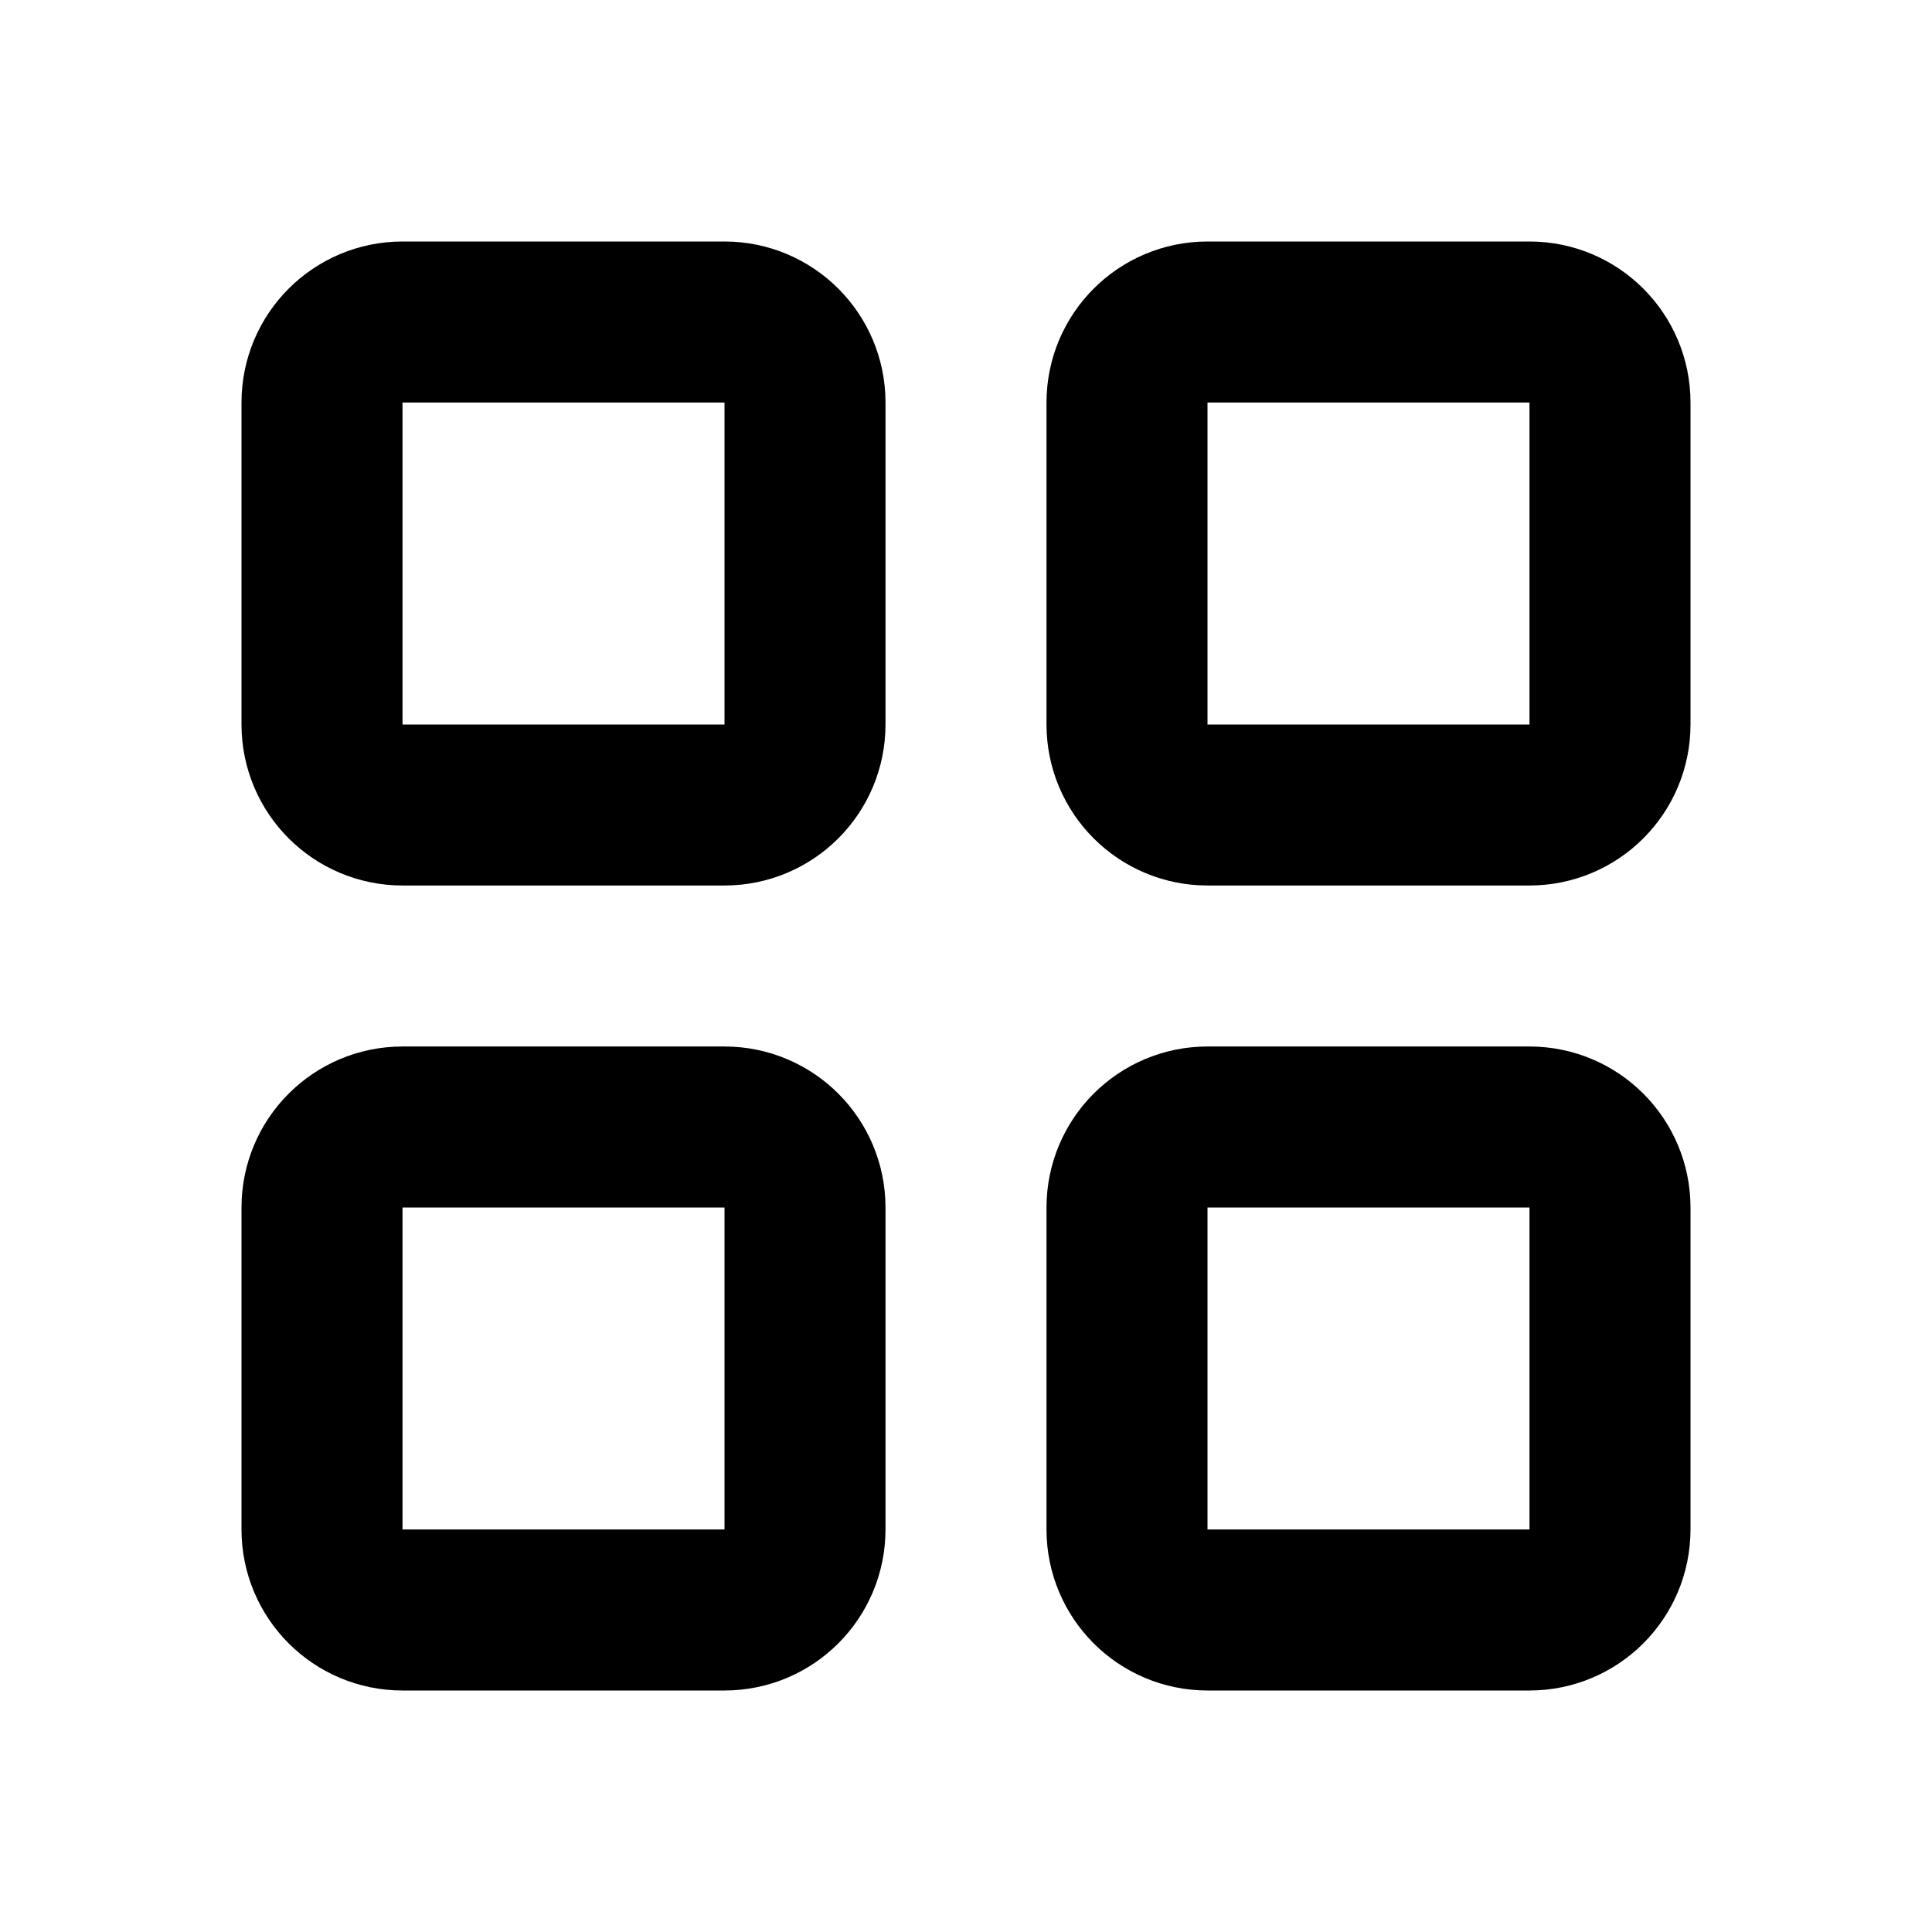
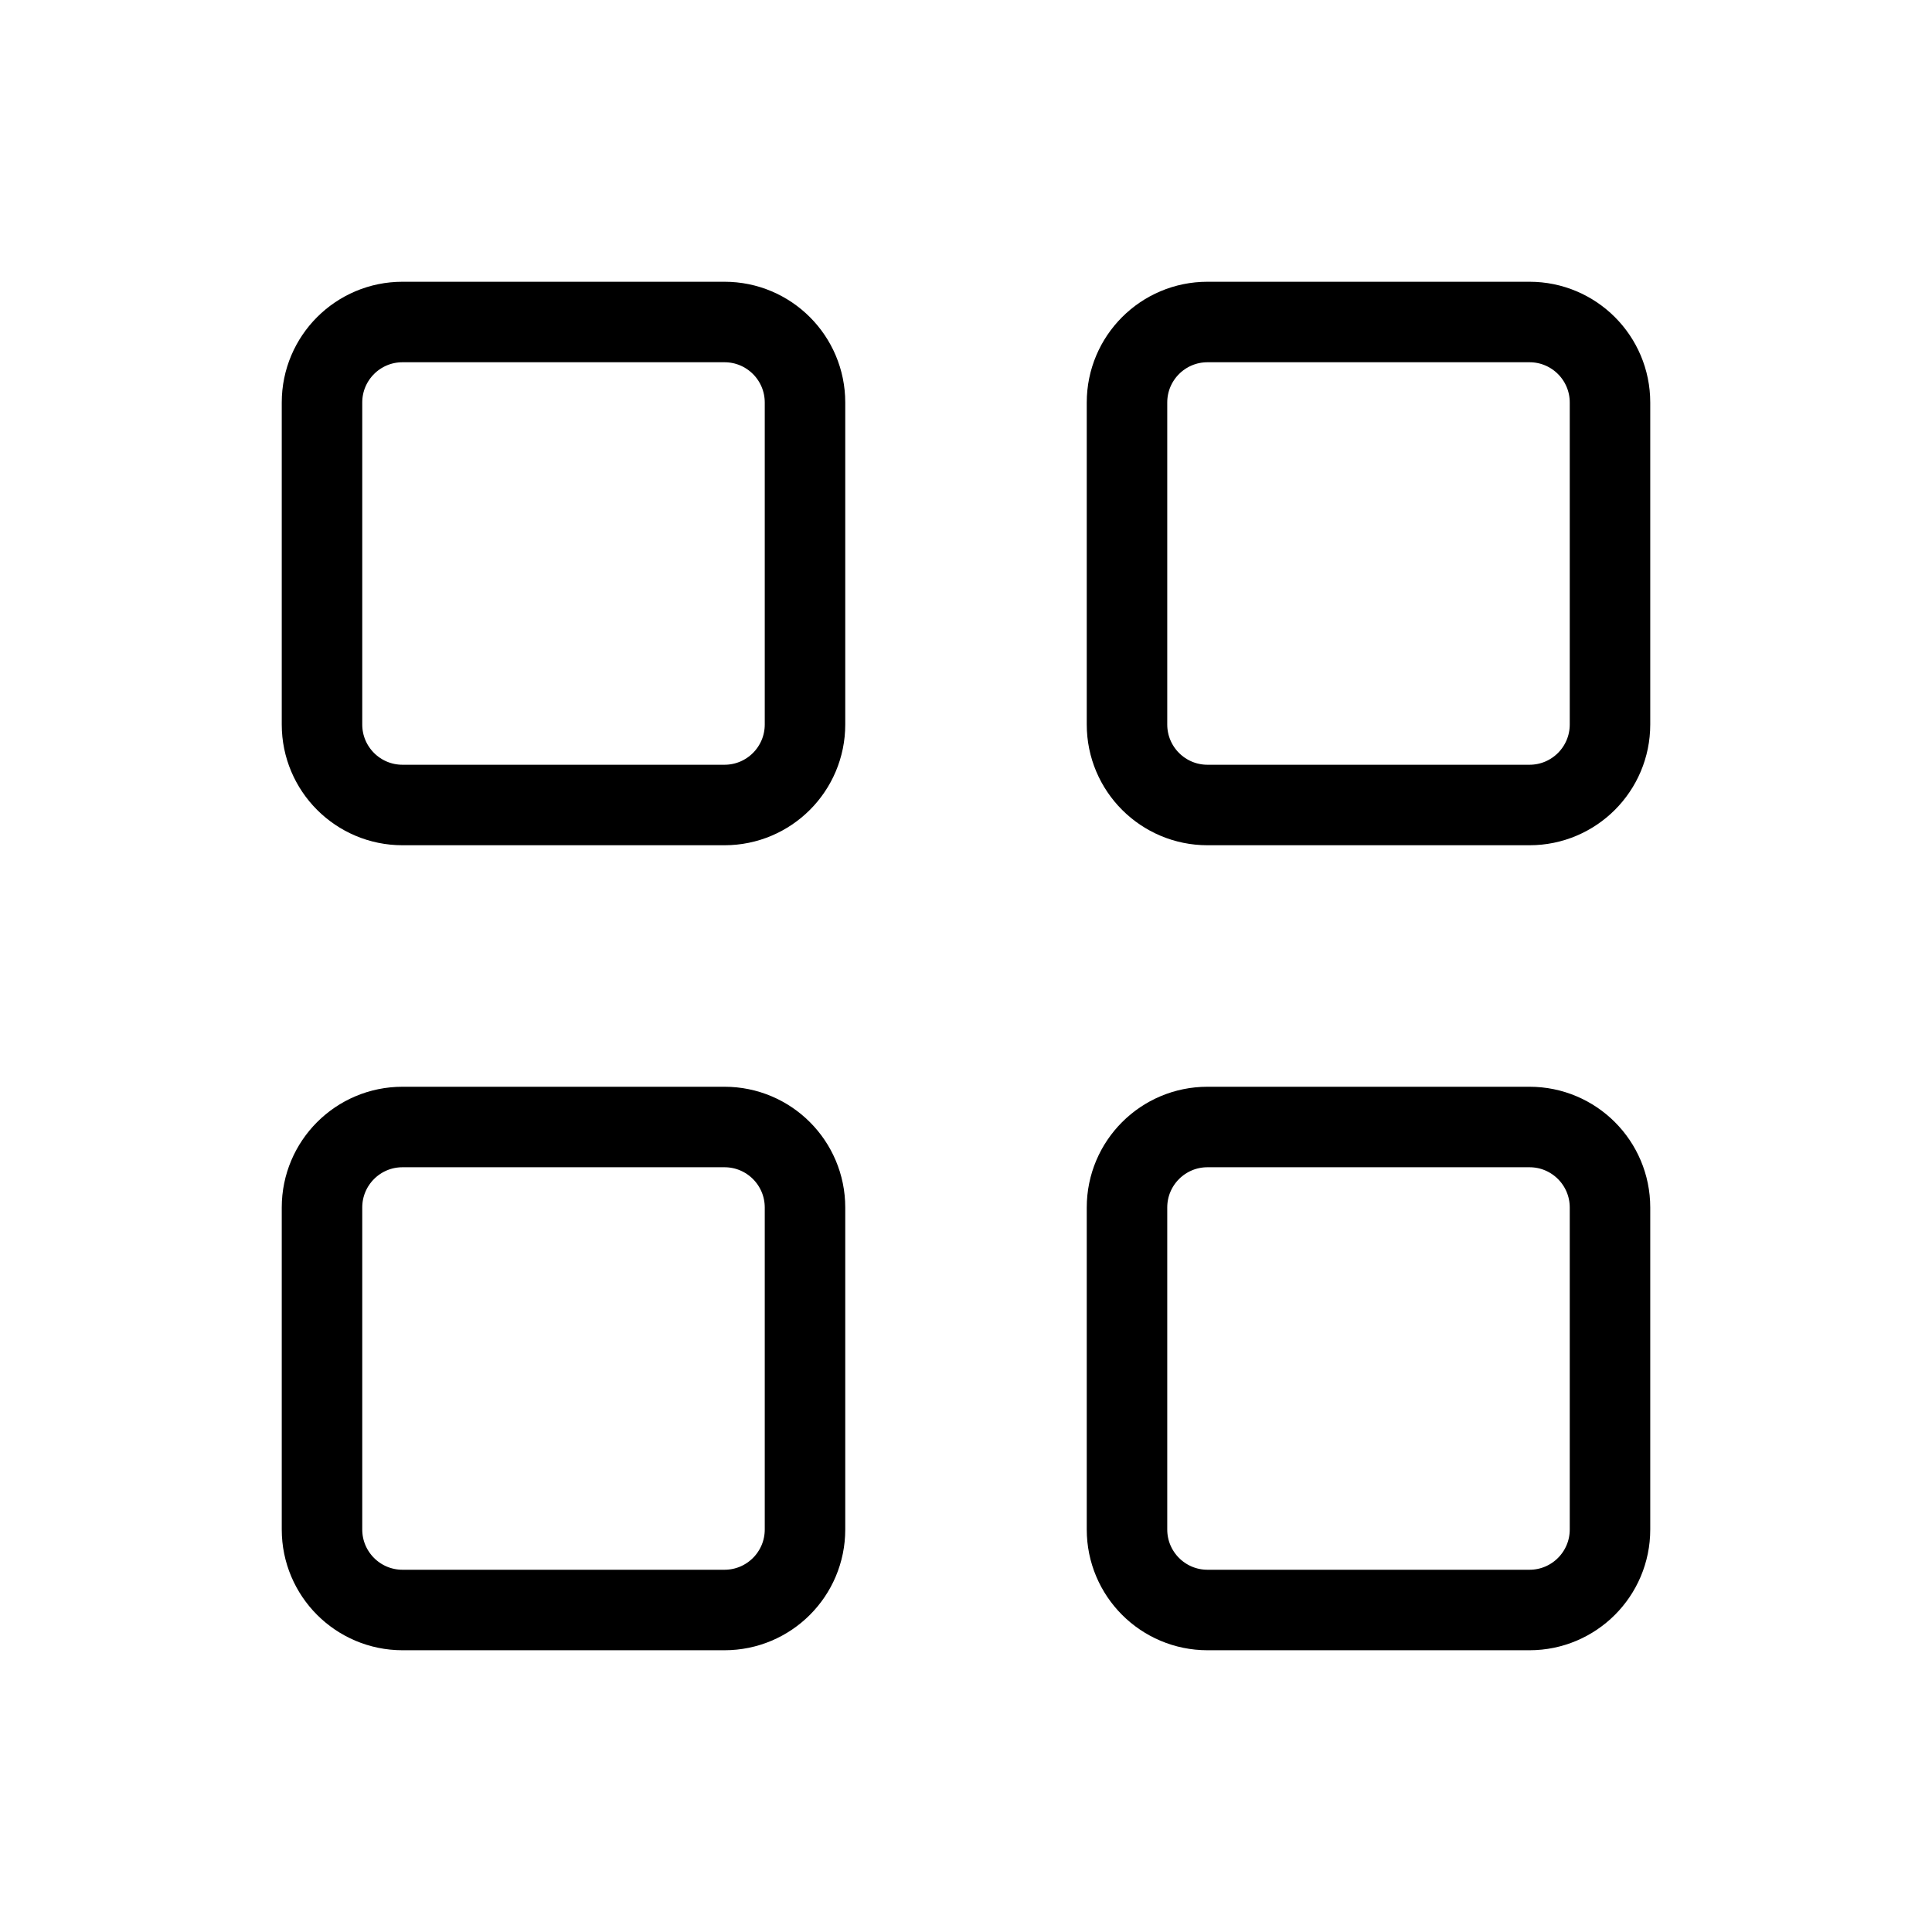
- <svg xmlns="http://www.w3.org/2000/svg" viewBox="0 0 24 24" stroke-width="2" stroke="currentColor" fill="none" stroke-linecap="round" stroke-linejoin="round">
+ <svg xmlns="http://www.w3.org/2000/svg" viewBox="0 0 24 24" stroke-width="1" stroke="currentColor" fill="none" stroke-linecap="round" stroke-linejoin="round">
  <path stroke="none" d="M0 0h24v24H0z" fill="none" />
  <path d="M4 4m0 1a1 1 0 0 1 1 -1h4a1 1 0 0 1 1 1v4a1 1 0 0 1 -1 1h-4a1 1 0 0 1 -1 -1z" />
  <path d="M14 4m0 1a1 1 0 0 1 1 -1h4a1 1 0 0 1 1 1v4a1 1 0 0 1 -1 1h-4a1 1 0 0 1 -1 -1z" />
  <path d="M4 14m0 1a1 1 0 0 1 1 -1h4a1 1 0 0 1 1 1v4a1 1 0 0 1 -1 1h-4a1 1 0 0 1 -1 -1z" />
  <path d="M14 14m0 1a1 1 0 0 1 1 -1h4a1 1 0 0 1 1 1v4a1 1 0 0 1 -1 1h-4a1 1 0 0 1 -1 -1z" />
</svg>
